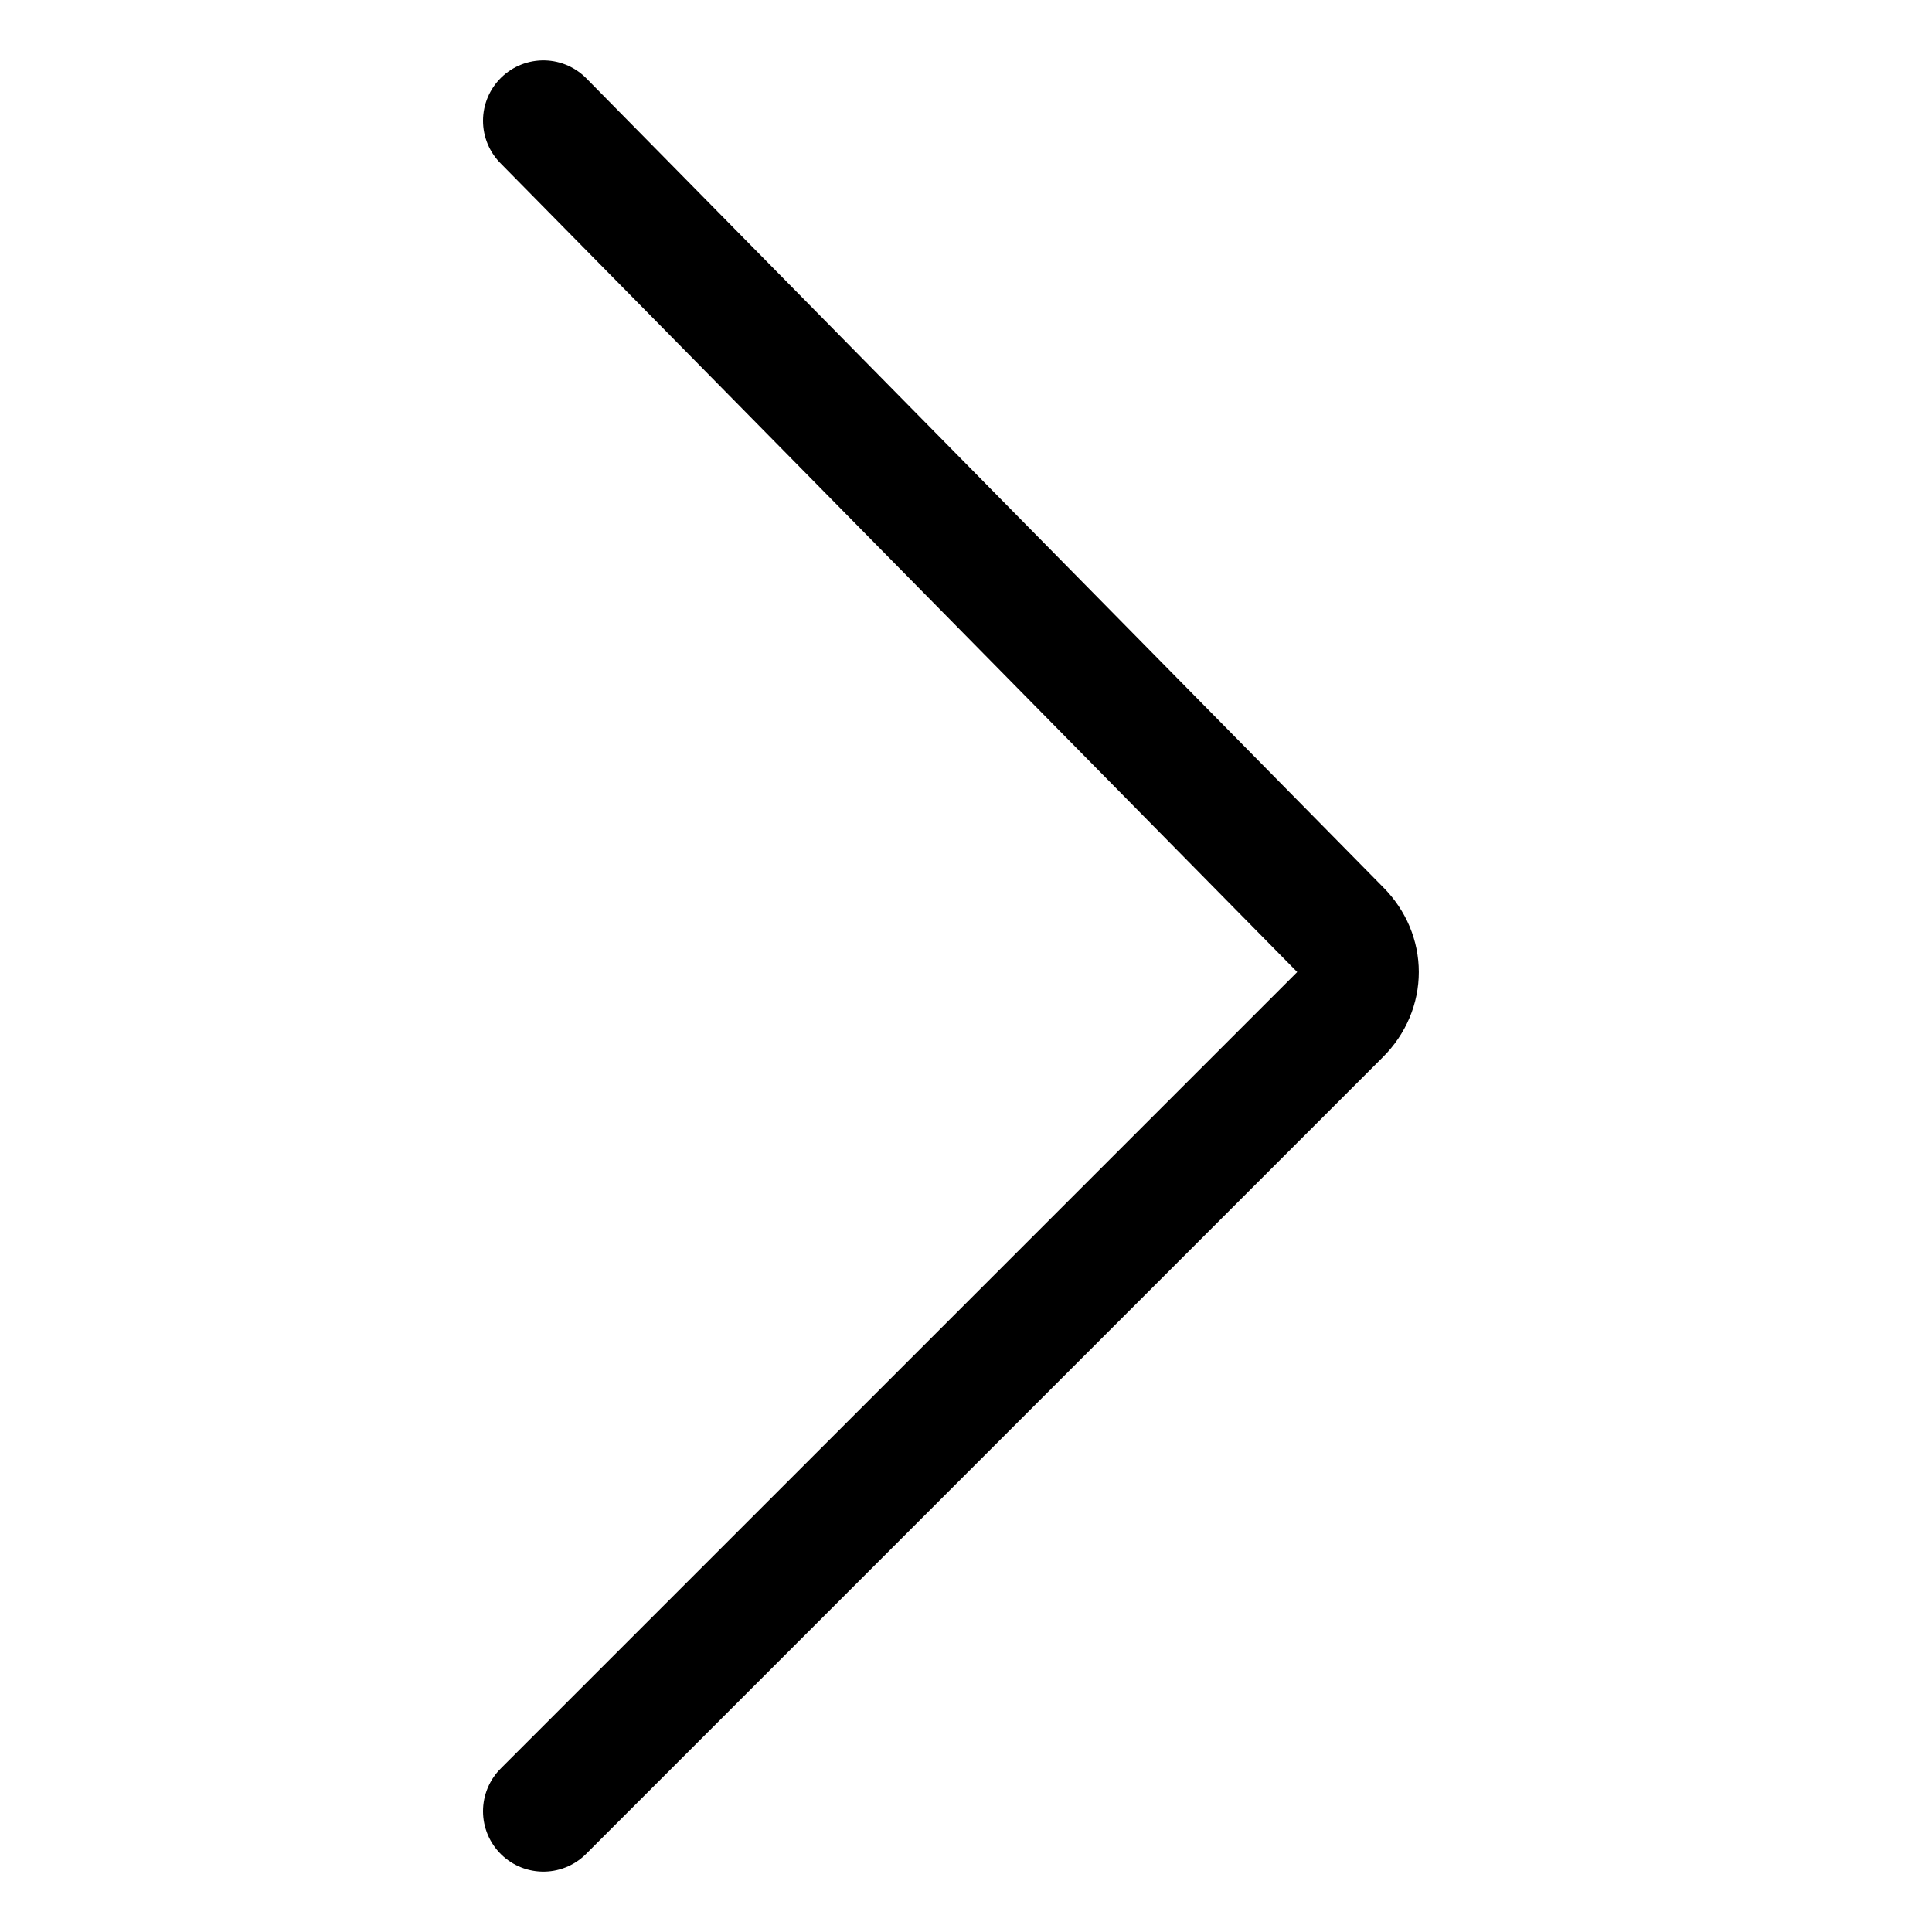
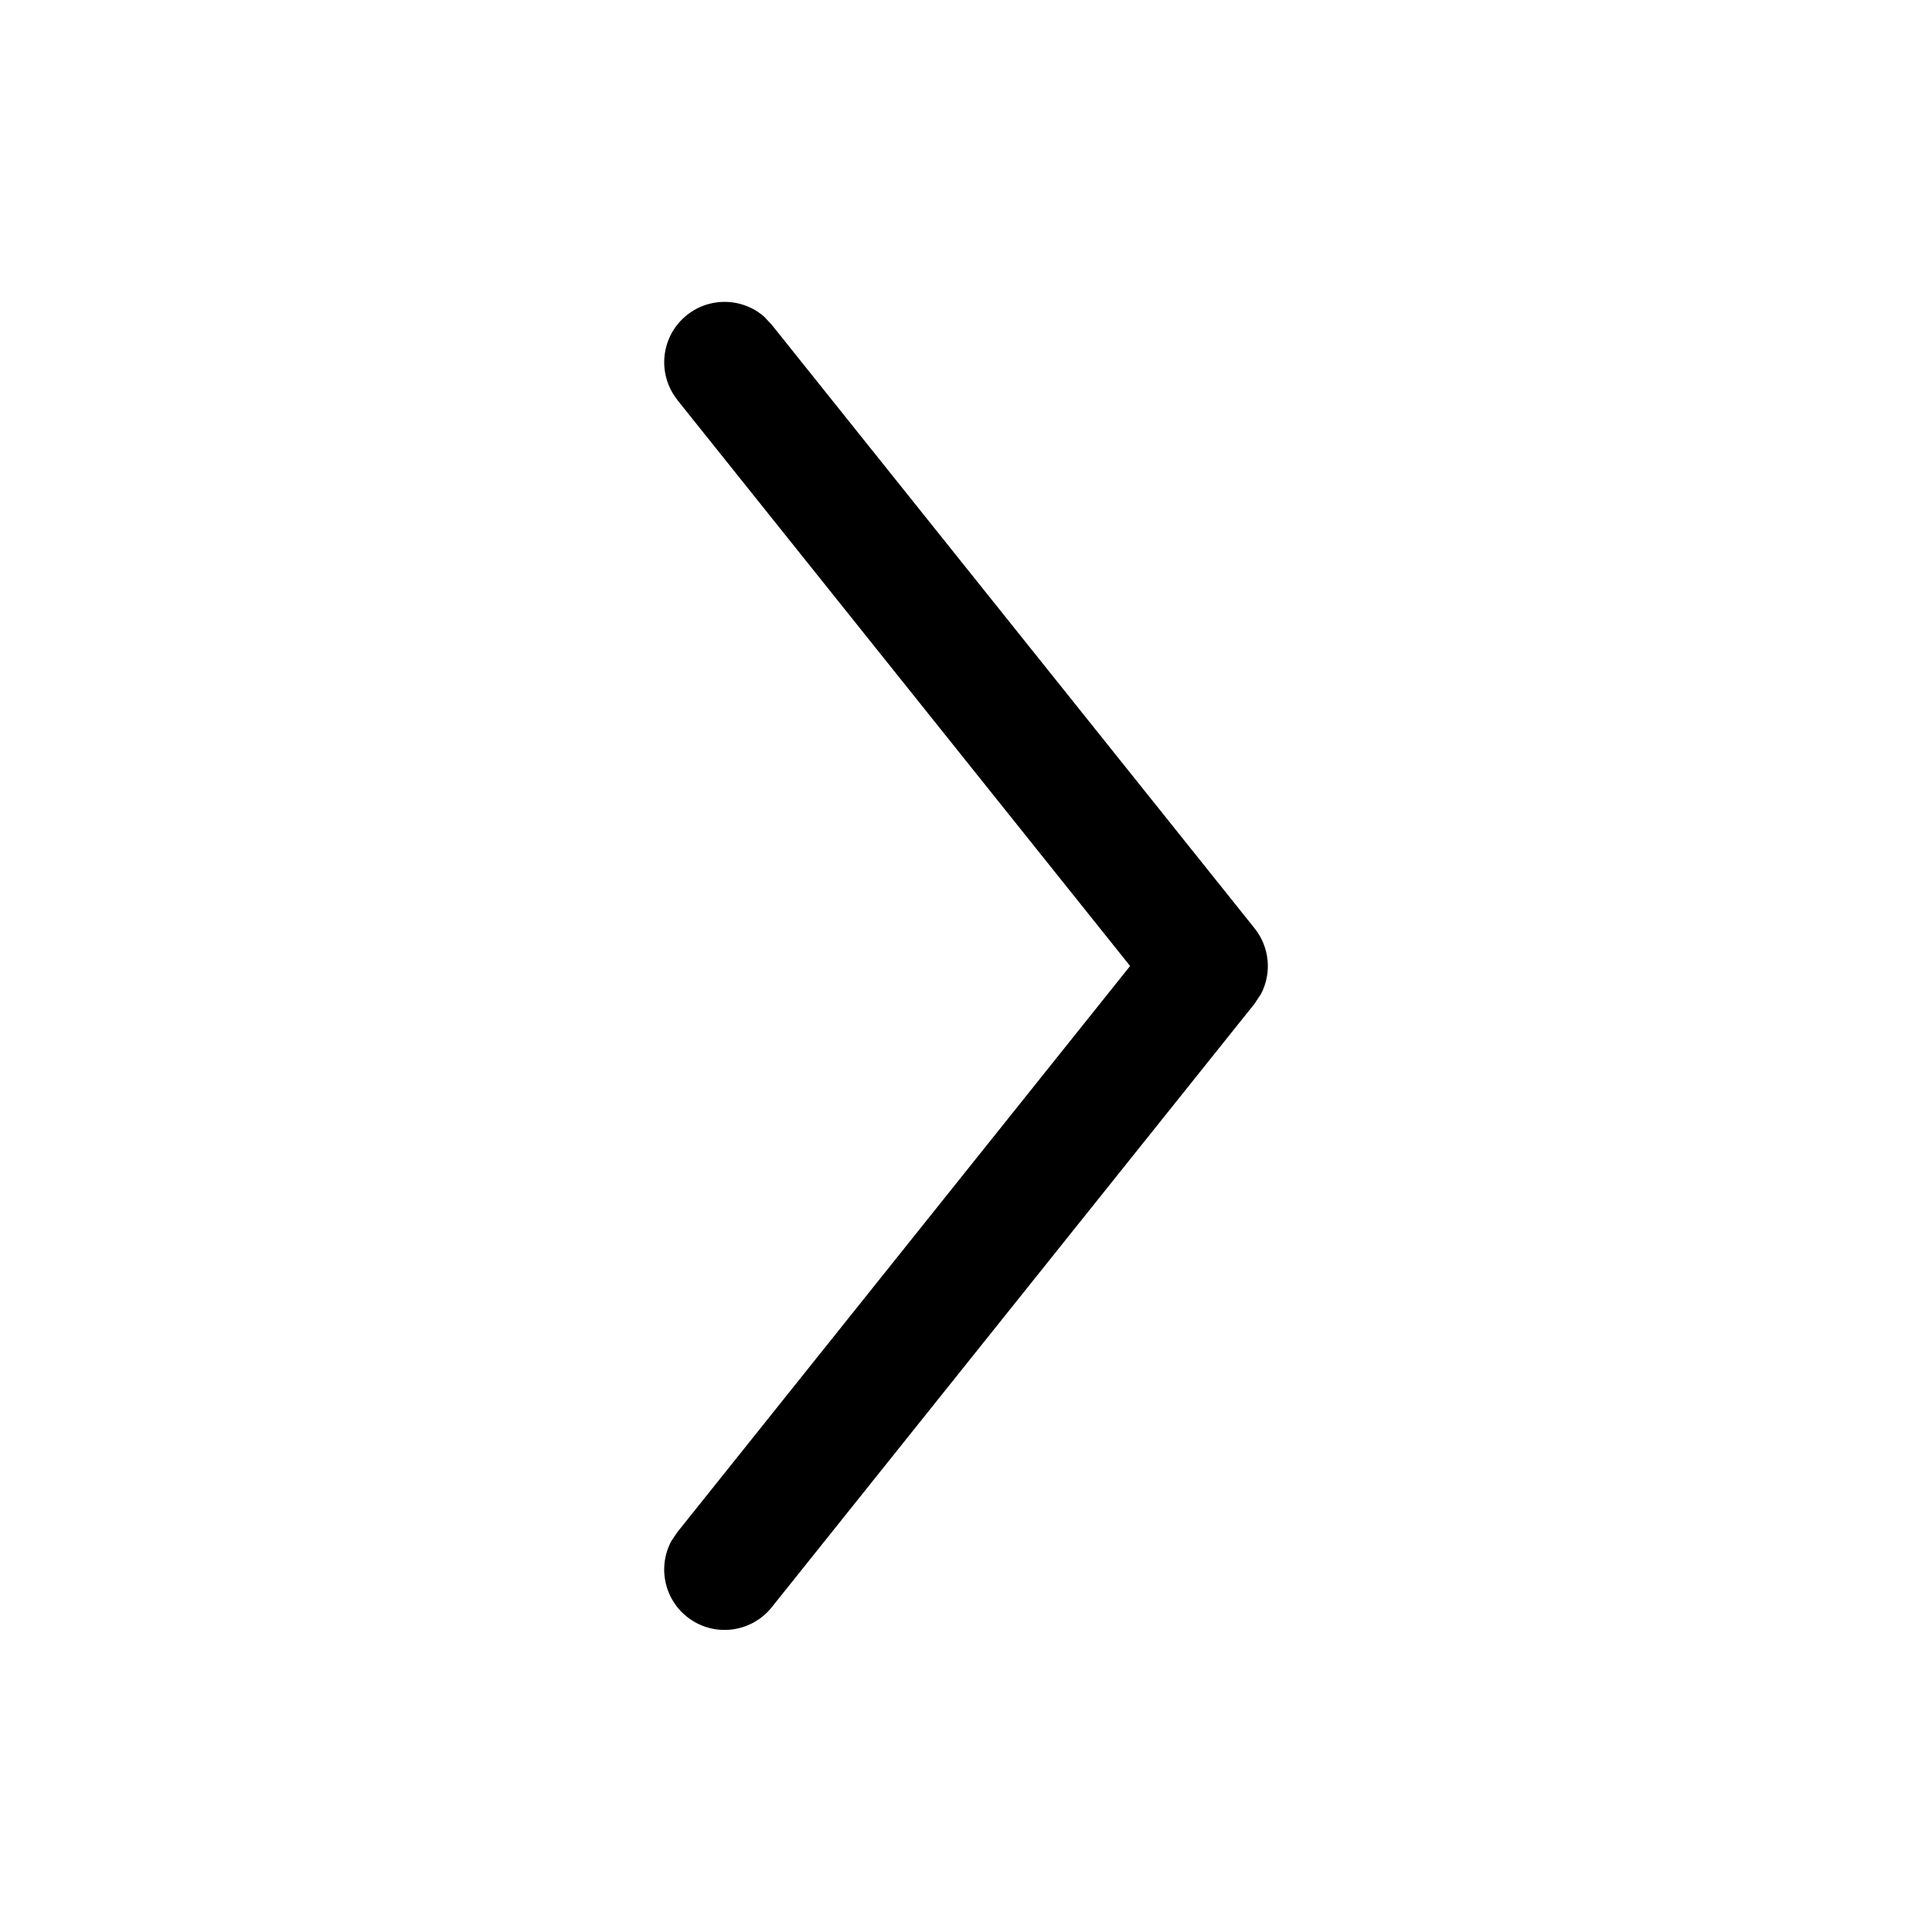
<svg xmlns="http://www.w3.org/2000/svg" width="16" height="16" focusable="false" viewBox="0 0 16 16">
-   <path fill="none" stroke="currentColor" stroke-linecap="round" d="M4.5 15l6.6-6.6c.2-.2.2-.5 0-.7L4.5 1" />
+   <path fill="currentColor" d="M5.61 3.312a.5.5 0 01.718-.69l.062.066 4 5a.5.5 0 01.054.542l-.054.082-4 5a.5.5 0 01-.83-.55l.05-.074L9.359 8l-3.75-4.688z" />
</svg>
